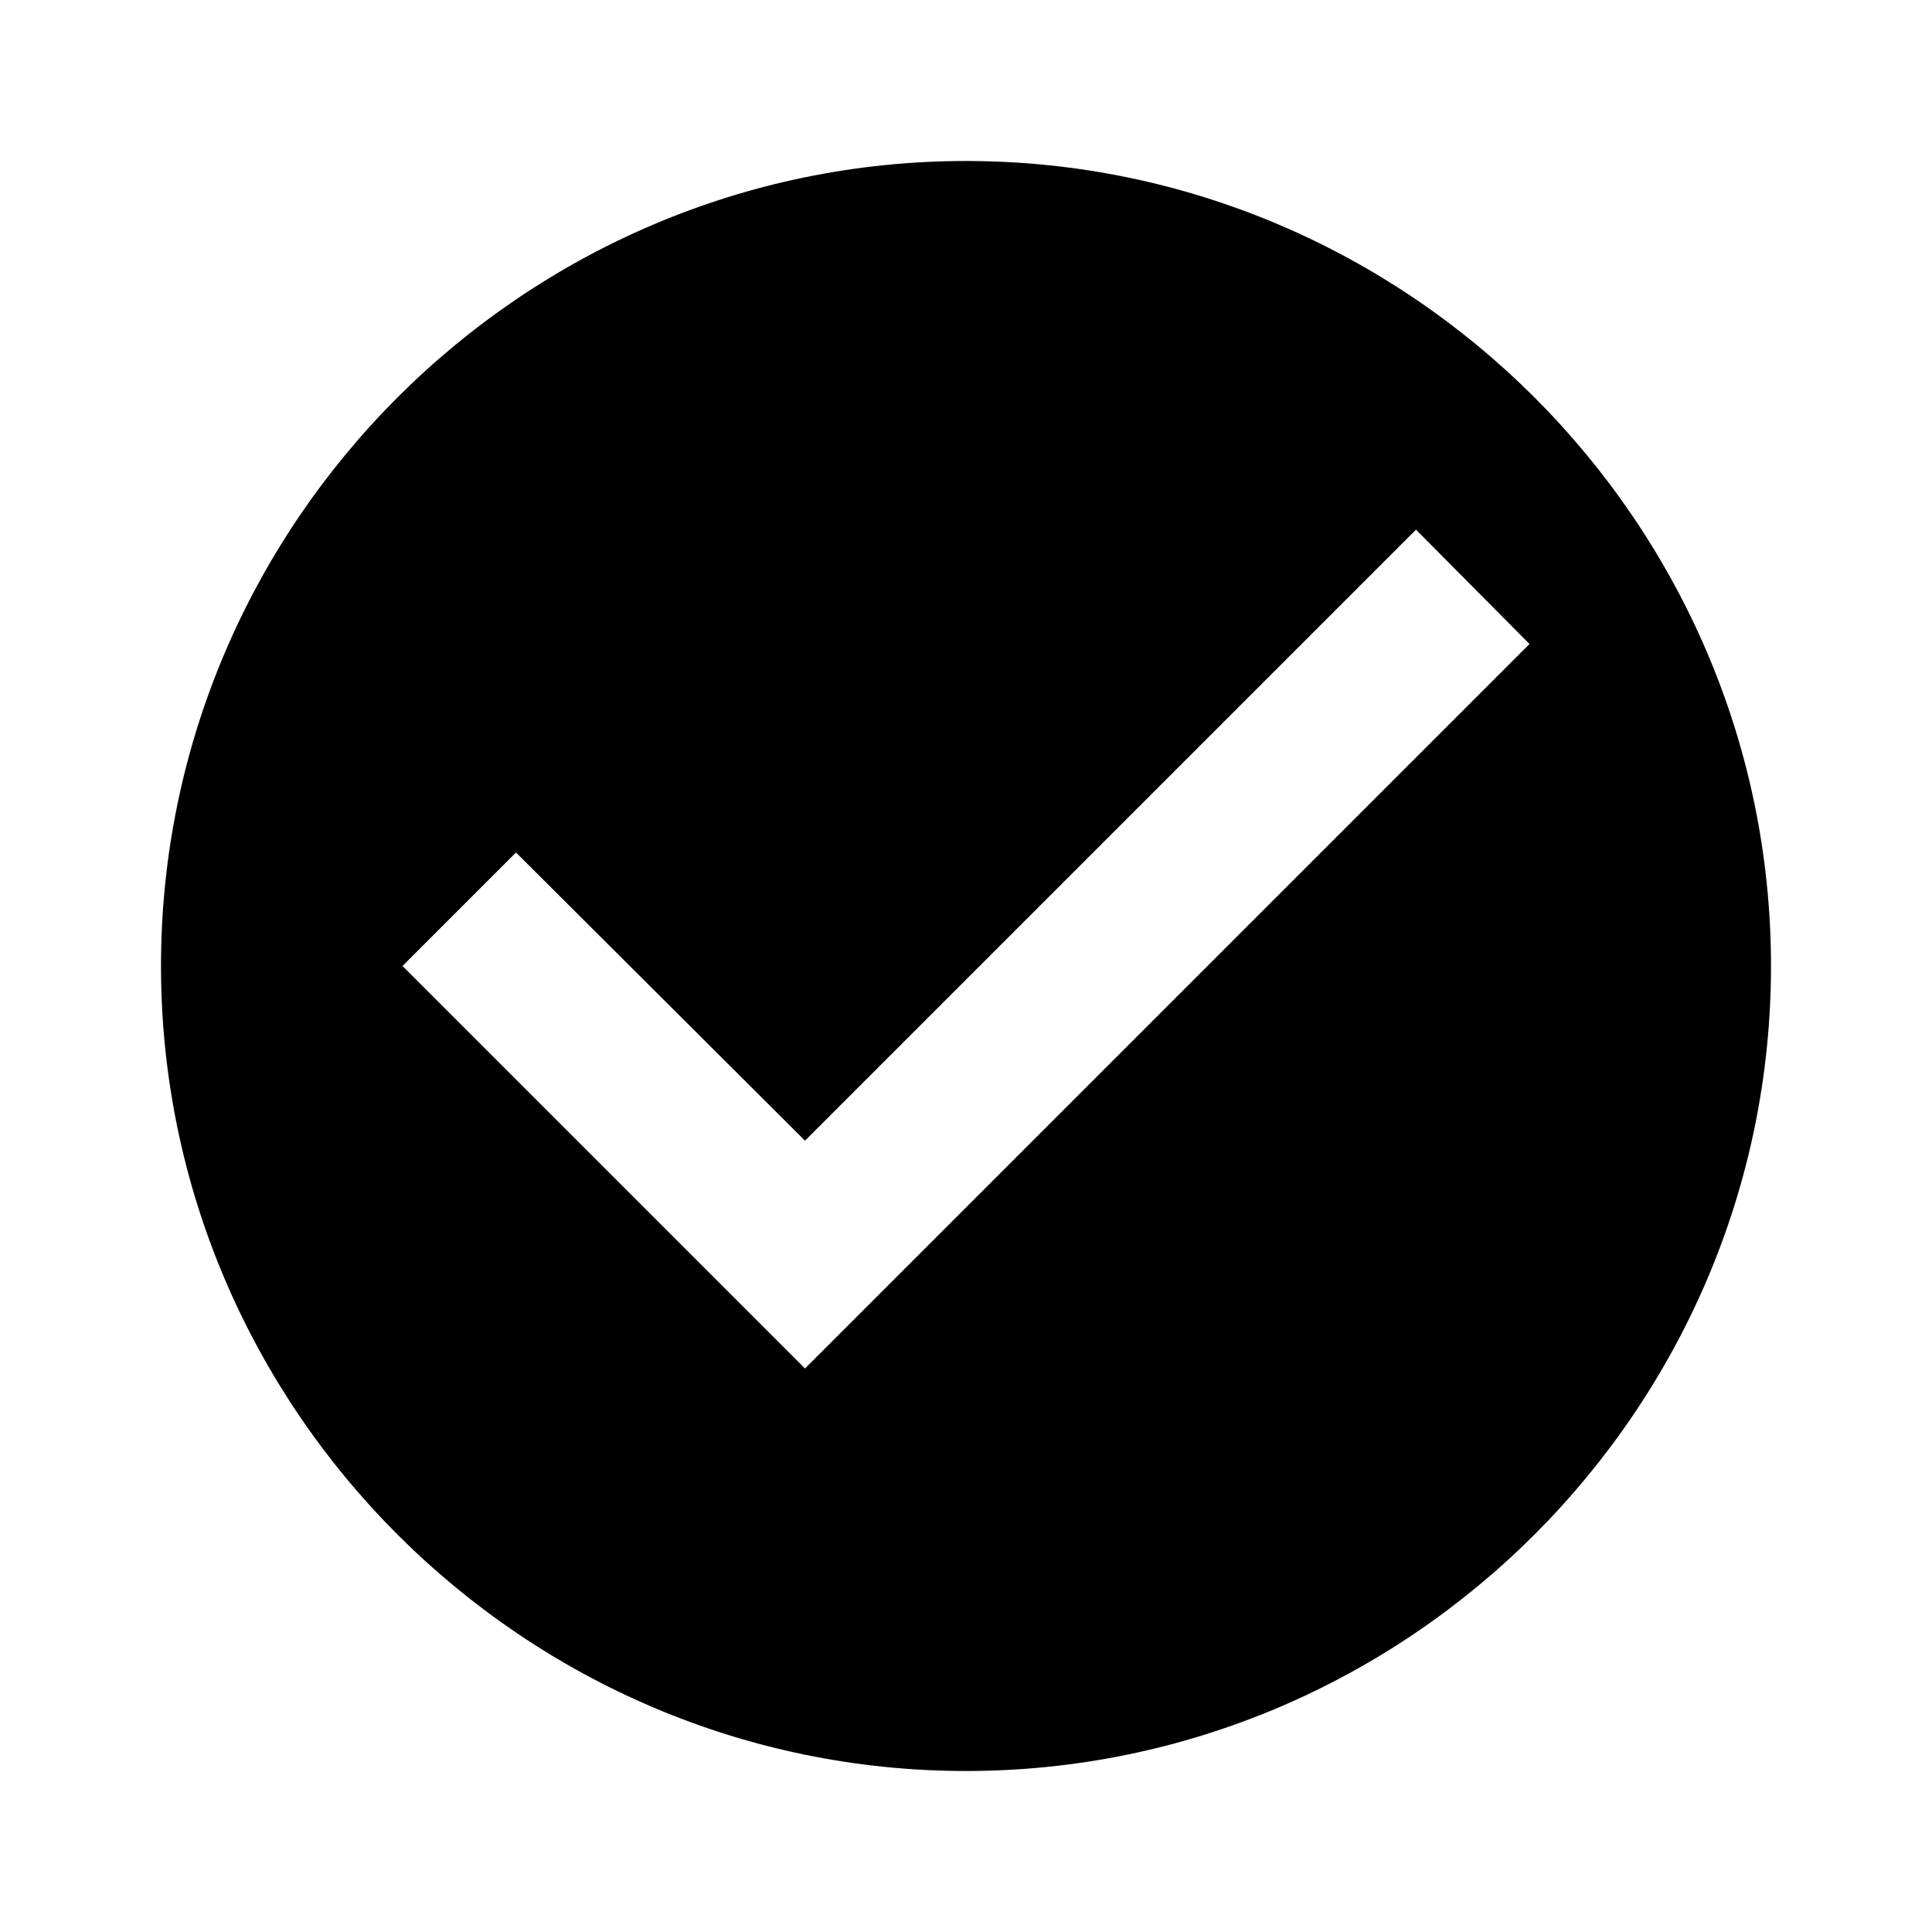
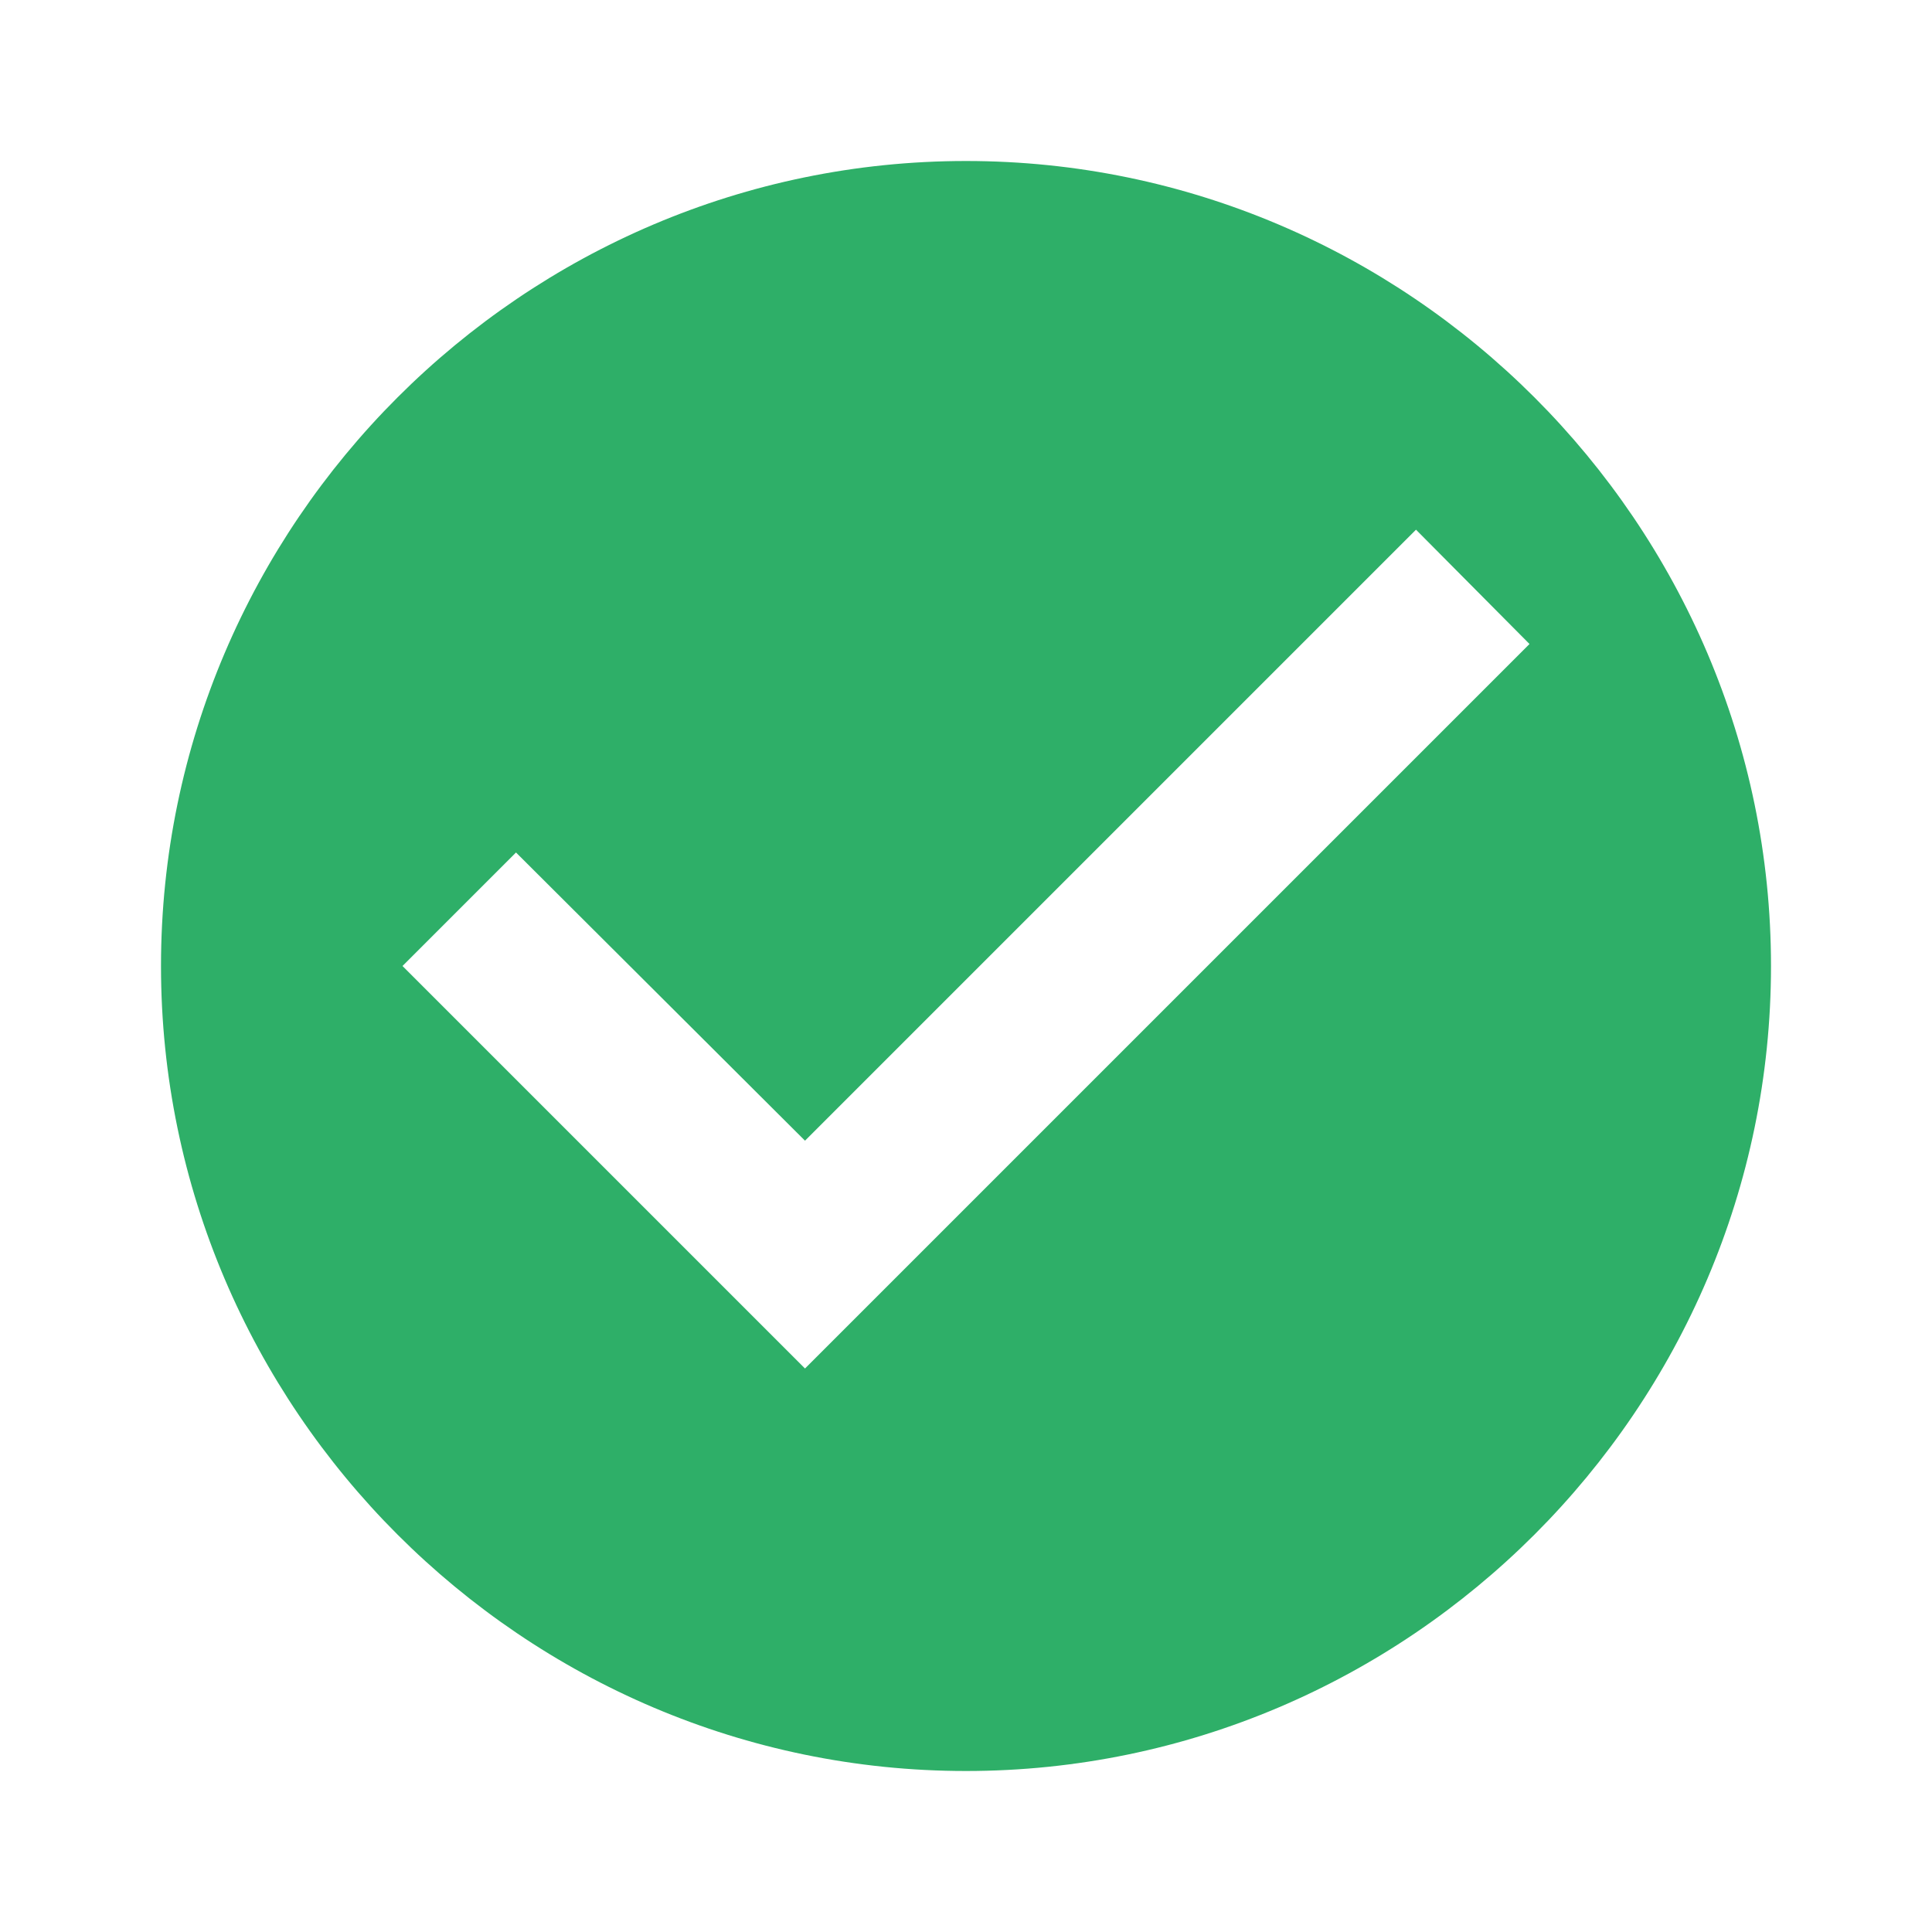
- <svg xmlns="http://www.w3.org/2000/svg" id="mdi-check-circle" viewBox="0 0 24 24">
+ <svg xmlns="http://www.w3.org/2000/svg" fill="#2EAF68" id="mdi-check-circle" viewBox="0 0 24 24">
  <path d="M12 2C6.5 2 2 6.5 2 12S6.5 22 12 22 22 17.5 22 12 17.5 2 12 2M10 17L5 12L6.41 10.59L10 14.17L17.59 6.58L19 8L10 17Z" />
</svg>
